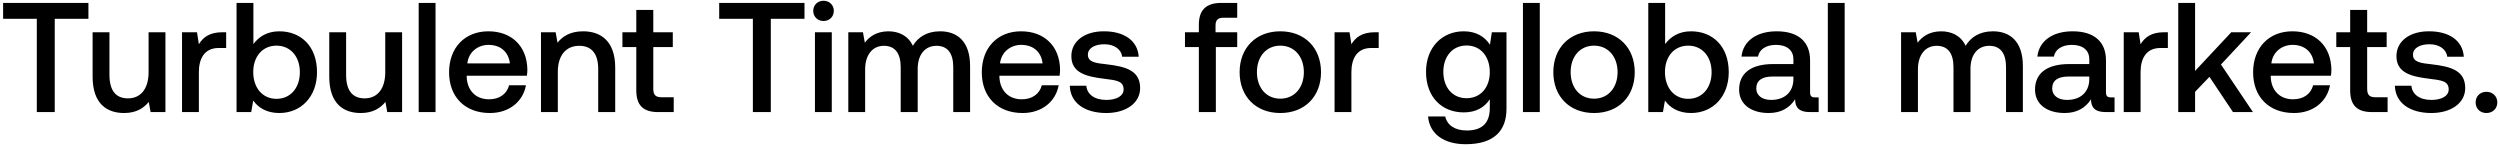
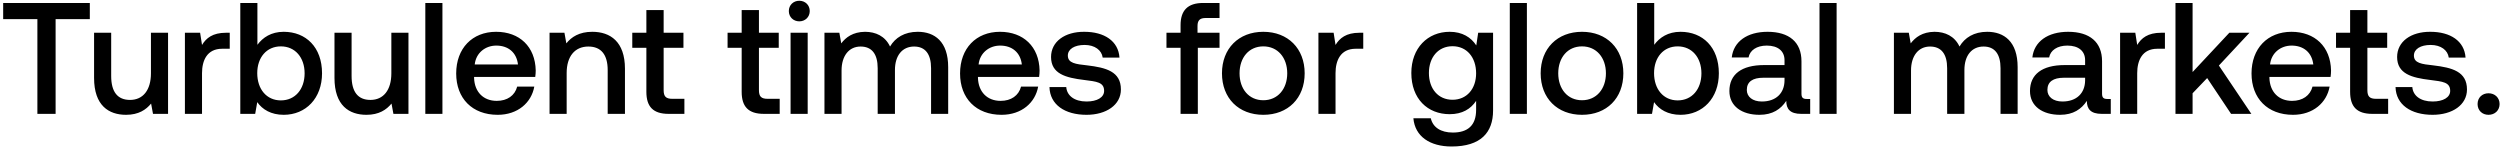
- <svg xmlns="http://www.w3.org/2000/svg" width="513" height="30" viewBox="0 0 513 30" fill="none">
-   <path d="M.64 3.864h6.912V23h3.68V3.864h6.912V.6H.64v3.264zm29.85 10.944c0 3.392-1.6 5.376-4.223 5.376-2.529 0-3.808-1.632-3.808-4.832V6.616h-3.456v9.12c0 5.6 2.976 7.456 6.463 7.456 2.528 0 4.032-1.024 5.056-2.272l.385 2.08h3.04V6.616H30.49v8.192zm15.15-8.192c-2.688 0-4 1.088-4.832 2.464l-.384-2.464h-3.072V23h3.456v-8.224c0-2.528.992-4.928 4.064-4.928h1.536V6.616h-.768zm11.668-.192c-2.528 0-4.224 1.152-5.312 2.624V.6H48.54V23h3.008l.416-2.368c1.024 1.472 2.784 2.56 5.344 2.56 4.48 0 7.744-3.36 7.744-8.384 0-5.28-3.264-8.384-7.744-8.384zm-.576 13.856c-2.88 0-4.768-2.272-4.768-5.504 0-3.168 1.888-5.408 4.768-5.408s4.8 2.24 4.8 5.44c0 3.232-1.92 5.472-4.8 5.472zm22.321-5.472c0 3.392-1.6 5.376-4.224 5.376-2.528 0-3.808-1.632-3.808-4.832V6.616h-3.456v9.12c0 5.6 2.976 7.456 6.464 7.456 2.528 0 4.032-1.024 5.056-2.272l.384 2.08h3.04V6.616h-3.456v8.192zM85.915 23h3.456V.6h-3.456V23zm14.62.192c4.064 0 6.816-2.464 7.392-5.696h-3.456c-.48 1.824-2.016 2.88-4.128 2.88-2.72 0-4.48-1.824-4.577-4.608v-.224h12.353c.064-.448.096-.896.096-1.312-.096-4.8-3.264-7.808-8-7.808-4.833 0-8.065 3.36-8.065 8.416 0 5.024 3.232 8.352 8.385 8.352zm-4.64-10.176c.255-2.336 2.144-3.808 4.352-3.808 2.4 0 4.096 1.376 4.384 3.808h-8.737zm23.754-6.592c-2.656 0-4.224 1.056-5.248 2.336l-.385-2.144h-3.007V23h3.456v-8.256c0-3.328 1.632-5.344 4.384-5.344 2.592 0 3.904 1.664 3.904 4.768V23h3.488v-9.12c0-5.472-2.976-7.456-6.592-7.456zm10.919 12.128c0 2.976 1.343 4.448 4.48 4.448h3.2v-3.04h-2.432c-1.312 0-1.76-.48-1.76-1.76V9.656h4v-3.04h-4V2.04h-3.488v4.576h-2.848v3.04h2.848v8.896zm17.01-14.688h6.912V23h3.68V3.864h6.912V.6h-17.504v3.264zm21.409.448c1.184 0 2.112-.864 2.112-2.08 0-1.216-.928-2.08-2.112-2.08-1.184 0-2.112.864-2.112 2.08 0 1.216.928 2.08 2.112 2.08zM167.227 23h3.456V6.616h-3.456V23zm25.692-16.576c-2.688 0-4.544 1.184-5.6 2.976-.992-2.112-2.912-2.976-5.056-2.976-2.464.032-3.872 1.12-4.8 2.336l-.384-2.144h-3.008V23h3.456v-8.768c0-2.912 1.472-4.832 3.84-4.832 2.272 0 3.456 1.504 3.456 4.384V23h3.488v-8.864c0-2.944 1.504-4.736 3.872-4.736 2.24 0 3.424 1.504 3.424 4.384V23h3.456v-9.44c0-5.184-2.752-7.136-6.144-7.136zm16.928 16.768c4.064 0 6.816-2.464 7.392-5.696h-3.456c-.48 1.824-2.016 2.88-4.128 2.88-2.72 0-4.48-1.824-4.576-4.608v-.224h12.352c.064-.448.096-.896.096-1.312-.096-4.8-3.264-7.808-8-7.808-4.832 0-8.064 3.36-8.064 8.416 0 5.024 3.232 8.352 8.384 8.352zm-4.64-10.176c.256-2.336 2.144-3.808 4.352-3.808 2.4 0 4.096 1.376 4.384 3.808h-8.736zm14.316 4.576c.096 3.552 3.104 5.6 7.488 5.6 3.968 0 6.944-1.984 6.944-5.12 0-3.648-3.04-4.416-6.784-4.864-2.368-.256-3.936-.448-3.936-1.984 0-1.312 1.344-2.144 3.392-2.144s3.456 1.056 3.648 2.56h3.392c-.224-3.36-3.072-5.216-7.104-5.216-3.936-.032-6.72 1.984-6.72 5.088 0 3.392 2.944 4.192 6.688 4.64 2.528.32 4.032.448 4.032 2.208 0 1.312-1.408 2.144-3.552 2.144-2.496 0-3.968-1.216-4.096-2.912h-3.392zm23.634-7.936h2.848V23h3.488V9.656h4.384v-3.04h-4.448V5.24c0-1.12.48-1.6 1.6-1.6h2.848V.6h-3.296c-3.168 0-4.576 1.536-4.576 4.48v1.536h-2.848v3.04zm19.564 13.536c4.992 0 8.352-3.36 8.352-8.384 0-4.992-3.36-8.384-8.352-8.384-4.992 0-8.352 3.392-8.352 8.384 0 5.024 3.36 8.384 8.352 8.384zm0-2.944c-2.912 0-4.8-2.272-4.8-5.44 0-3.168 1.888-5.44 4.8-5.44s4.832 2.272 4.832 5.44c0 3.168-1.92 5.44-4.832 5.44zM282.14 6.616c-2.688 0-4 1.088-4.832 2.464l-.384-2.464h-3.072V23h3.456v-8.224c0-2.528.992-4.928 4.064-4.928h1.536V6.616h-.768zm23.599 2.56c-1.056-1.632-2.816-2.752-5.376-2.752-4.448 0-7.744 3.296-7.744 8.32 0 5.216 3.296 8.32 7.744 8.32 2.56 0 4.256-1.056 5.344-2.688V22.2c0 3.136-1.696 4.576-4.704 4.576-2.432 0-4.032-1.056-4.448-2.88h-3.52c.32 3.68 3.36 5.696 7.712 5.696 5.888 0 8.384-2.816 8.384-7.264V6.616h-3.008l-.384 2.56zm-4.8 10.976c-2.88 0-4.768-2.208-4.768-5.408 0-3.168 1.888-5.408 4.768-5.408s4.768 2.24 4.768 5.472c0 3.136-1.888 5.344-4.768 5.344zM312.509 23h3.456V.6h-3.456V23zm14.587.192c4.992 0 8.352-3.36 8.352-8.384 0-4.992-3.36-8.384-8.352-8.384-4.992 0-8.352 3.392-8.352 8.384 0 5.024 3.36 8.384 8.352 8.384zm0-2.944c-2.912 0-4.8-2.272-4.8-5.44 0-3.168 1.888-5.44 4.8-5.44s4.832 2.272 4.832 5.44c0 3.168-1.92 5.44-4.832 5.44zm19.899-13.824c-2.528 0-4.224 1.152-5.312 2.624V.6h-3.456V23h3.008l.416-2.368c1.024 1.472 2.784 2.56 5.344 2.56 4.48 0 7.744-3.36 7.744-8.384 0-5.28-3.264-8.384-7.744-8.384zm-.576 13.856c-2.88 0-4.768-2.272-4.768-5.504 0-3.168 1.888-5.408 4.768-5.408s4.8 2.24 4.8 5.44c0 3.232-1.92 5.472-4.8 5.472zm26.066-.288c-.704 0-1.056-.224-1.056-1.056v-6.56c0-3.872-2.496-5.952-6.848-5.952-4.128 0-6.88 1.984-7.232 5.184h3.392c.256-1.44 1.632-2.4 3.68-2.4 2.272 0 3.584 1.12 3.584 2.944v.992h-4.128c-4.576 0-7.009 1.888-7.009 5.248 0 3.04 2.497 4.8 6.081 4.8 2.656 0 4.32-1.152 5.408-2.816 0 1.632.768 2.624 3.008 2.624h1.824v-3.008h-.704zm-4.48-3.712c-.032 2.528-1.696 4.224-4.576 4.224-1.888 0-3.04-.96-3.04-2.336 0-1.664 1.184-2.464 3.328-2.464h4.288v.576zm7.066 6.72h3.456V.6h-3.456V23zM408.95 6.424c-2.688 0-4.544 1.184-5.6 2.976-.992-2.112-2.912-2.976-5.056-2.976-2.464.032-3.872 1.12-4.8 2.336l-.384-2.144h-3.008V23h3.456v-8.768c0-2.912 1.472-4.832 3.84-4.832 2.272 0 3.456 1.504 3.456 4.384V23h3.488v-8.864c0-2.944 1.504-4.736 3.872-4.736 2.24 0 3.424 1.504 3.424 4.384V23h3.456v-9.44c0-5.184-2.752-7.136-6.144-7.136zm24.253 13.568c-.704 0-1.056-.224-1.056-1.056v-6.56c0-3.872-2.496-5.952-6.848-5.952-4.128 0-6.88 1.984-7.232 5.184h3.392c.256-1.44 1.632-2.4 3.68-2.4 2.272 0 3.584 1.12 3.584 2.944v.992h-4.128c-4.576 0-7.008 1.888-7.008 5.248 0 3.04 2.496 4.8 6.08 4.8 2.656 0 4.32-1.152 5.408-2.816 0 1.632.768 2.624 3.008 2.624h1.824v-3.008h-.704zm-4.48-3.712c-.032 2.528-1.696 4.224-4.576 4.224-1.888 0-3.04-.96-3.04-2.336 0-1.664 1.184-2.464 3.328-2.464h4.288v.576zm15.355-9.664c-2.688 0-4 1.088-4.832 2.464l-.384-2.464h-3.072V23h3.456v-8.224c0-2.528.992-4.928 4.064-4.928h1.536V6.616h-.768zM446.977 23h3.456v-4.16l2.944-3.072L458.209 23h4.096l-6.56-9.76 6.176-6.624h-4.064l-7.424 7.936V.6h-3.456V23zm23.745.192c4.064 0 6.816-2.464 7.392-5.696h-3.456c-.48 1.824-2.016 2.88-4.128 2.88-2.72 0-4.48-1.824-4.576-4.608v-.224h12.352c.064-.448.096-.896.096-1.312-.096-4.8-3.264-7.808-8-7.808-4.832 0-8.064 3.36-8.064 8.416 0 5.024 3.232 8.352 8.384 8.352zm-4.64-10.176c.256-2.336 2.144-3.808 4.352-3.808 2.4 0 4.096 1.376 4.384 3.808h-8.736zm16.173 5.536c0 2.976 1.344 4.448 4.48 4.448h3.2v-3.04h-2.432c-1.312 0-1.76-.48-1.76-1.76V9.656h4v-3.04h-4V2.04h-3.488v4.576h-2.848v3.04h2.848v8.896zm9.175-.96c.096 3.552 3.104 5.6 7.488 5.6 3.968 0 6.944-1.984 6.944-5.12 0-3.648-3.04-4.416-6.784-4.864-2.368-.256-3.937-.448-3.937-1.984 0-1.312 1.345-2.144 3.393-2.144s3.456 1.056 3.648 2.56h3.392c-.224-3.36-3.072-5.216-7.104-5.216-3.936-.032-6.72 1.984-6.72 5.088 0 3.392 2.944 4.192 6.688 4.64 2.528.32 4.032.448 4.032 2.208 0 1.312-1.408 2.144-3.552 2.144-2.496 0-3.968-1.216-4.096-2.912h-3.392zm16.571 3.424c0 1.28.928 2.176 2.208 2.176 1.28 0 2.24-.896 2.24-2.176 0-1.28-.96-2.176-2.24-2.176-1.28 0-2.208.896-2.208 2.176z" fill="#000" />
+ <svg xmlns="http://www.w3.org/2000/svg" width="505" height="30" viewBox="0 0 505 30" fill="none">
+   <path d="M.64 3.864h6.912V23h3.68V3.864h6.912V.6H.64v3.264zm29.85 10.944c0 3.392-1.6 5.376-4.223 5.376-2.529 0-3.808-1.632-3.808-4.832V6.616h-3.456v9.12c0 5.6 2.976 7.456 6.463 7.456 2.528 0 4.032-1.024 5.056-2.272l.385 2.08h3.04V6.616H30.49v8.192zm15.15-8.192c-2.688 0-4 1.088-4.832 2.464l-.384-2.464h-3.072V23h3.456v-8.224c0-2.528.992-4.928 4.064-4.928h1.536V6.616h-.768zm11.668-.192c-2.528 0-4.224 1.152-5.312 2.624V.6H48.54V23h3.008l.416-2.368c1.024 1.472 2.784 2.56 5.344 2.56 4.48 0 7.744-3.36 7.744-8.384 0-5.28-3.264-8.384-7.744-8.384zm-.576 13.856c-2.88 0-4.768-2.272-4.768-5.504 0-3.168 1.888-5.408 4.768-5.408s4.8 2.24 4.8 5.44c0 3.232-1.92 5.472-4.8 5.472zm22.321-5.472c0 3.392-1.6 5.376-4.224 5.376-2.528 0-3.808-1.632-3.808-4.832V6.616h-3.456v9.12c0 5.6 2.976 7.456 6.464 7.456 2.528 0 4.032-1.024 5.056-2.272l.384 2.08h3.04V6.616h-3.456v8.192zM85.915 23h3.456V.6h-3.456V23zm14.62.192c4.064 0 6.816-2.464 7.392-5.696h-3.456c-.48 1.824-2.016 2.88-4.128 2.88-2.72 0-4.48-1.824-4.577-4.608v-.224h12.353c.064-.448.096-.896.096-1.312-.096-4.8-3.264-7.808-8-7.808-4.833 0-8.065 3.36-8.065 8.416 0 5.024 3.232 8.352 8.385 8.352zm-4.64-10.176c.255-2.336 2.144-3.808 4.352-3.808 2.4 0 4.096 1.376 4.384 3.808h-8.737zm23.754-6.592c-2.656 0-4.224 1.056-5.248 2.336l-.385-2.144h-3.007V23h3.456v-8.256c0-3.328 1.632-5.344 4.384-5.344 2.592 0 3.904 1.664 3.904 4.768V23h3.488v-9.12c0-5.472-2.976-7.456-6.592-7.456zm10.919 12.128c0 2.976 1.343 4.448 4.48 4.448h3.2v-3.04h-2.432c-1.312 0-1.76-.48-1.76-1.76V9.656h4v-3.04h-4V2.04h-3.488v4.576h-2.848v3.04h2.848v8.896zm19.25 0c0 2.976 1.343 4.448 4.48 4.448h3.2v-3.04h-2.432c-1.312 0-1.76-.48-1.76-1.76V9.656h4v-3.04h-4V2.04h-3.488v4.576h-2.848v3.04h2.848v8.896zm11.638-14.24c1.184 0 2.112-.864 2.112-2.08 0-1.216-.928-2.08-2.112-2.08-1.184 0-2.112.864-2.112 2.08 0 1.216.928 2.08 2.112 2.08zM159.696 23h3.456V6.616h-3.456V23zm25.692-16.576c-2.688 0-4.544 1.184-5.6 2.976-.992-2.112-2.912-2.976-5.056-2.976-2.464.032-3.872 1.12-4.8 2.336l-.384-2.144h-3.008V23h3.456v-8.768c0-2.912 1.472-4.832 3.84-4.832 2.272 0 3.456 1.504 3.456 4.384V23h3.488v-8.864c0-2.944 1.504-4.736 3.872-4.736 2.24 0 3.424 1.504 3.424 4.384V23h3.456v-9.44c0-5.184-2.752-7.136-6.144-7.136zm16.928 16.768c4.064 0 6.816-2.464 7.392-5.696h-3.456c-.48 1.824-2.016 2.88-4.128 2.88-2.72 0-4.48-1.824-4.576-4.608v-.224H209.9c.064-.448.096-.896.096-1.312-.096-4.8-3.264-7.808-8-7.808-4.832 0-8.064 3.36-8.064 8.416 0 5.024 3.232 8.352 8.384 8.352zm-4.64-10.176c.256-2.336 2.144-3.808 4.352-3.808 2.4 0 4.096 1.376 4.384 3.808h-8.736zm14.316 4.576c.096 3.552 3.104 5.6 7.488 5.6 3.968 0 6.944-1.984 6.944-5.12 0-3.648-3.04-4.416-6.784-4.864-2.368-.256-3.936-.448-3.936-1.984 0-1.312 1.344-2.144 3.392-2.144s3.456 1.056 3.648 2.56h3.392c-.224-3.36-3.072-5.216-7.104-5.216-3.936-.032-6.72 1.984-6.72 5.088 0 3.392 2.944 4.192 6.688 4.64 2.528.32 4.032.448 4.032 2.208 0 1.312-1.408 2.144-3.552 2.144-2.496 0-3.968-1.216-4.096-2.912h-3.392zm23.634-7.936h2.848V23h3.488V9.656h4.384v-3.04h-4.448V5.24c0-1.12.48-1.6 1.6-1.6h2.848V.6h-3.296c-3.168 0-4.576 1.536-4.576 4.48v1.536h-2.848v3.04zm19.564 13.536c4.992 0 8.352-3.36 8.352-8.384 0-4.992-3.36-8.384-8.352-8.384-4.992 0-8.352 3.392-8.352 8.384 0 5.024 3.36 8.384 8.352 8.384zm0-2.944c-2.912 0-4.8-2.272-4.8-5.44 0-3.168 1.888-5.44 4.8-5.44s4.832 2.272 4.832 5.44c0 3.168-1.92 5.44-4.832 5.44zm19.419-13.632c-2.688 0-4 1.088-4.832 2.464l-.384-2.464h-3.072V23h3.456v-8.224c0-2.528.992-4.928 4.064-4.928h1.536V6.616h-.768zm23.599 2.56c-1.056-1.632-2.816-2.752-5.376-2.752-4.448 0-7.744 3.296-7.744 8.32 0 5.216 3.296 8.32 7.744 8.32 2.56 0 4.256-1.056 5.344-2.688V22.2c0 3.136-1.696 4.576-4.704 4.576-2.432 0-4.032-1.056-4.448-2.88h-3.52c.32 3.68 3.36 5.696 7.712 5.696 5.888 0 8.384-2.816 8.384-7.264V6.616h-3.008l-.384 2.56zm-4.8 10.976c-2.88 0-4.768-2.208-4.768-5.408 0-3.168 1.888-5.408 4.768-5.408s4.768 2.24 4.768 5.472c0 3.136-1.888 5.344-4.768 5.344zM304.977 23h3.456V.6h-3.456V23zm14.588.192c4.992 0 8.352-3.36 8.352-8.384 0-4.992-3.36-8.384-8.352-8.384-4.992 0-8.352 3.392-8.352 8.384 0 5.024 3.36 8.384 8.352 8.384zm0-2.944c-2.912 0-4.8-2.272-4.8-5.44 0-3.168 1.888-5.44 4.8-5.44s4.832 2.272 4.832 5.44c0 3.168-1.92 5.44-4.832 5.44zm19.899-13.824c-2.528 0-4.224 1.152-5.312 2.624V.6h-3.456V23h3.008l.416-2.368c1.024 1.472 2.784 2.56 5.344 2.56 4.48 0 7.744-3.36 7.744-8.384 0-5.28-3.264-8.384-7.744-8.384zm-.576 13.856c-2.88 0-4.768-2.272-4.768-5.504 0-3.168 1.888-5.408 4.768-5.408s4.8 2.24 4.8 5.44c0 3.232-1.92 5.472-4.8 5.472zm26.065-.288c-.704 0-1.056-.224-1.056-1.056v-6.56c0-3.872-2.496-5.952-6.848-5.952-4.128 0-6.88 1.984-7.232 5.184h3.392c.256-1.44 1.632-2.4 3.68-2.4 2.272 0 3.584 1.12 3.584 2.944v.992h-4.128c-4.576 0-7.008 1.888-7.008 5.248 0 3.04 2.496 4.8 6.08 4.8 2.656 0 4.32-1.152 5.408-2.816 0 1.632.768 2.624 3.008 2.624h1.824v-3.008h-.704zm-4.48-3.712c-.032 2.528-1.696 4.224-4.576 4.224-1.888 0-3.04-.96-3.04-2.336 0-1.664 1.184-2.464 3.328-2.464h4.288v.576zM367.54 23h3.456V.6h-3.456V23zm33.879-16.576c-2.688 0-4.544 1.184-5.6 2.976-.992-2.112-2.912-2.976-5.056-2.976-2.464.032-3.872 1.12-4.8 2.336l-.384-2.144h-3.008V23h3.456v-8.768c0-2.912 1.472-4.832 3.84-4.832 2.272 0 3.456 1.504 3.456 4.384V23h3.488v-8.864c0-2.944 1.504-4.736 3.872-4.736 2.24 0 3.424 1.504 3.424 4.384V23h3.456v-9.44c0-5.184-2.752-7.136-6.144-7.136zm24.253 13.568c-.704 0-1.056-.224-1.056-1.056v-6.56c0-3.872-2.496-5.952-6.848-5.952-4.128 0-6.88 1.984-7.232 5.184h3.392c.256-1.44 1.632-2.4 3.68-2.4 2.272 0 3.584 1.12 3.584 2.944v.992h-4.128c-4.576 0-7.008 1.888-7.008 5.248 0 3.04 2.496 4.8 6.08 4.8 2.656 0 4.32-1.152 5.408-2.816 0 1.632.768 2.624 3.008 2.624h1.824v-3.008h-.704zm-4.48-3.712c-.032 2.528-1.696 4.224-4.576 4.224-1.888 0-3.04-.96-3.04-2.336 0-1.664 1.184-2.464 3.328-2.464h4.288v.576zm15.355-9.664c-2.688 0-4 1.088-4.832 2.464l-.384-2.464h-3.072V23h3.456v-8.224c0-2.528.992-4.928 4.064-4.928h1.536V6.616h-.768zM439.446 23h3.456v-4.16l2.944-3.072L450.678 23h4.096l-6.56-9.76 6.176-6.624h-4.064l-7.424 7.936V.6h-3.456V23zm23.745.192c4.064 0 6.816-2.464 7.392-5.696h-3.456c-.48 1.824-2.016 2.88-4.128 2.88-2.72 0-4.48-1.824-4.576-4.608v-.224h12.352c.064-.448.096-.896.096-1.312-.096-4.8-3.264-7.808-8-7.808-4.832 0-8.064 3.36-8.064 8.416 0 5.024 3.232 8.352 8.384 8.352zm-4.64-10.176c.256-2.336 2.144-3.808 4.352-3.808 2.4 0 4.096 1.376 4.384 3.808h-8.736zm16.173 5.536c0 2.976 1.344 4.448 4.48 4.448h3.2v-3.04h-2.432c-1.312 0-1.76-.48-1.76-1.76V9.656h4v-3.04h-4V2.04h-3.488v4.576h-2.848v3.04h2.848v8.896zm9.174-.96c.096 3.552 3.104 5.6 7.488 5.6 3.968 0 6.944-1.984 6.944-5.12 0-3.648-3.04-4.416-6.784-4.864-2.368-.256-3.936-.448-3.936-1.984 0-1.312 1.344-2.144 3.392-2.144s3.456 1.056 3.648 2.56h3.392c-.224-3.36-3.072-5.216-7.104-5.216-3.936-.032-6.72 1.984-6.72 5.088 0 3.392 2.944 4.192 6.688 4.64 2.528.32 4.032.448 4.032 2.208 0 1.312-1.408 2.144-3.552 2.144-2.496 0-3.968-1.216-4.096-2.912h-3.392zm16.572 3.424c0 1.28.928 2.176 2.208 2.176 1.28 0 2.24-.896 2.24-2.176 0-1.28-.96-2.176-2.24-2.176-1.28 0-2.208.896-2.208 2.176z" fill="#000" />
</svg>
